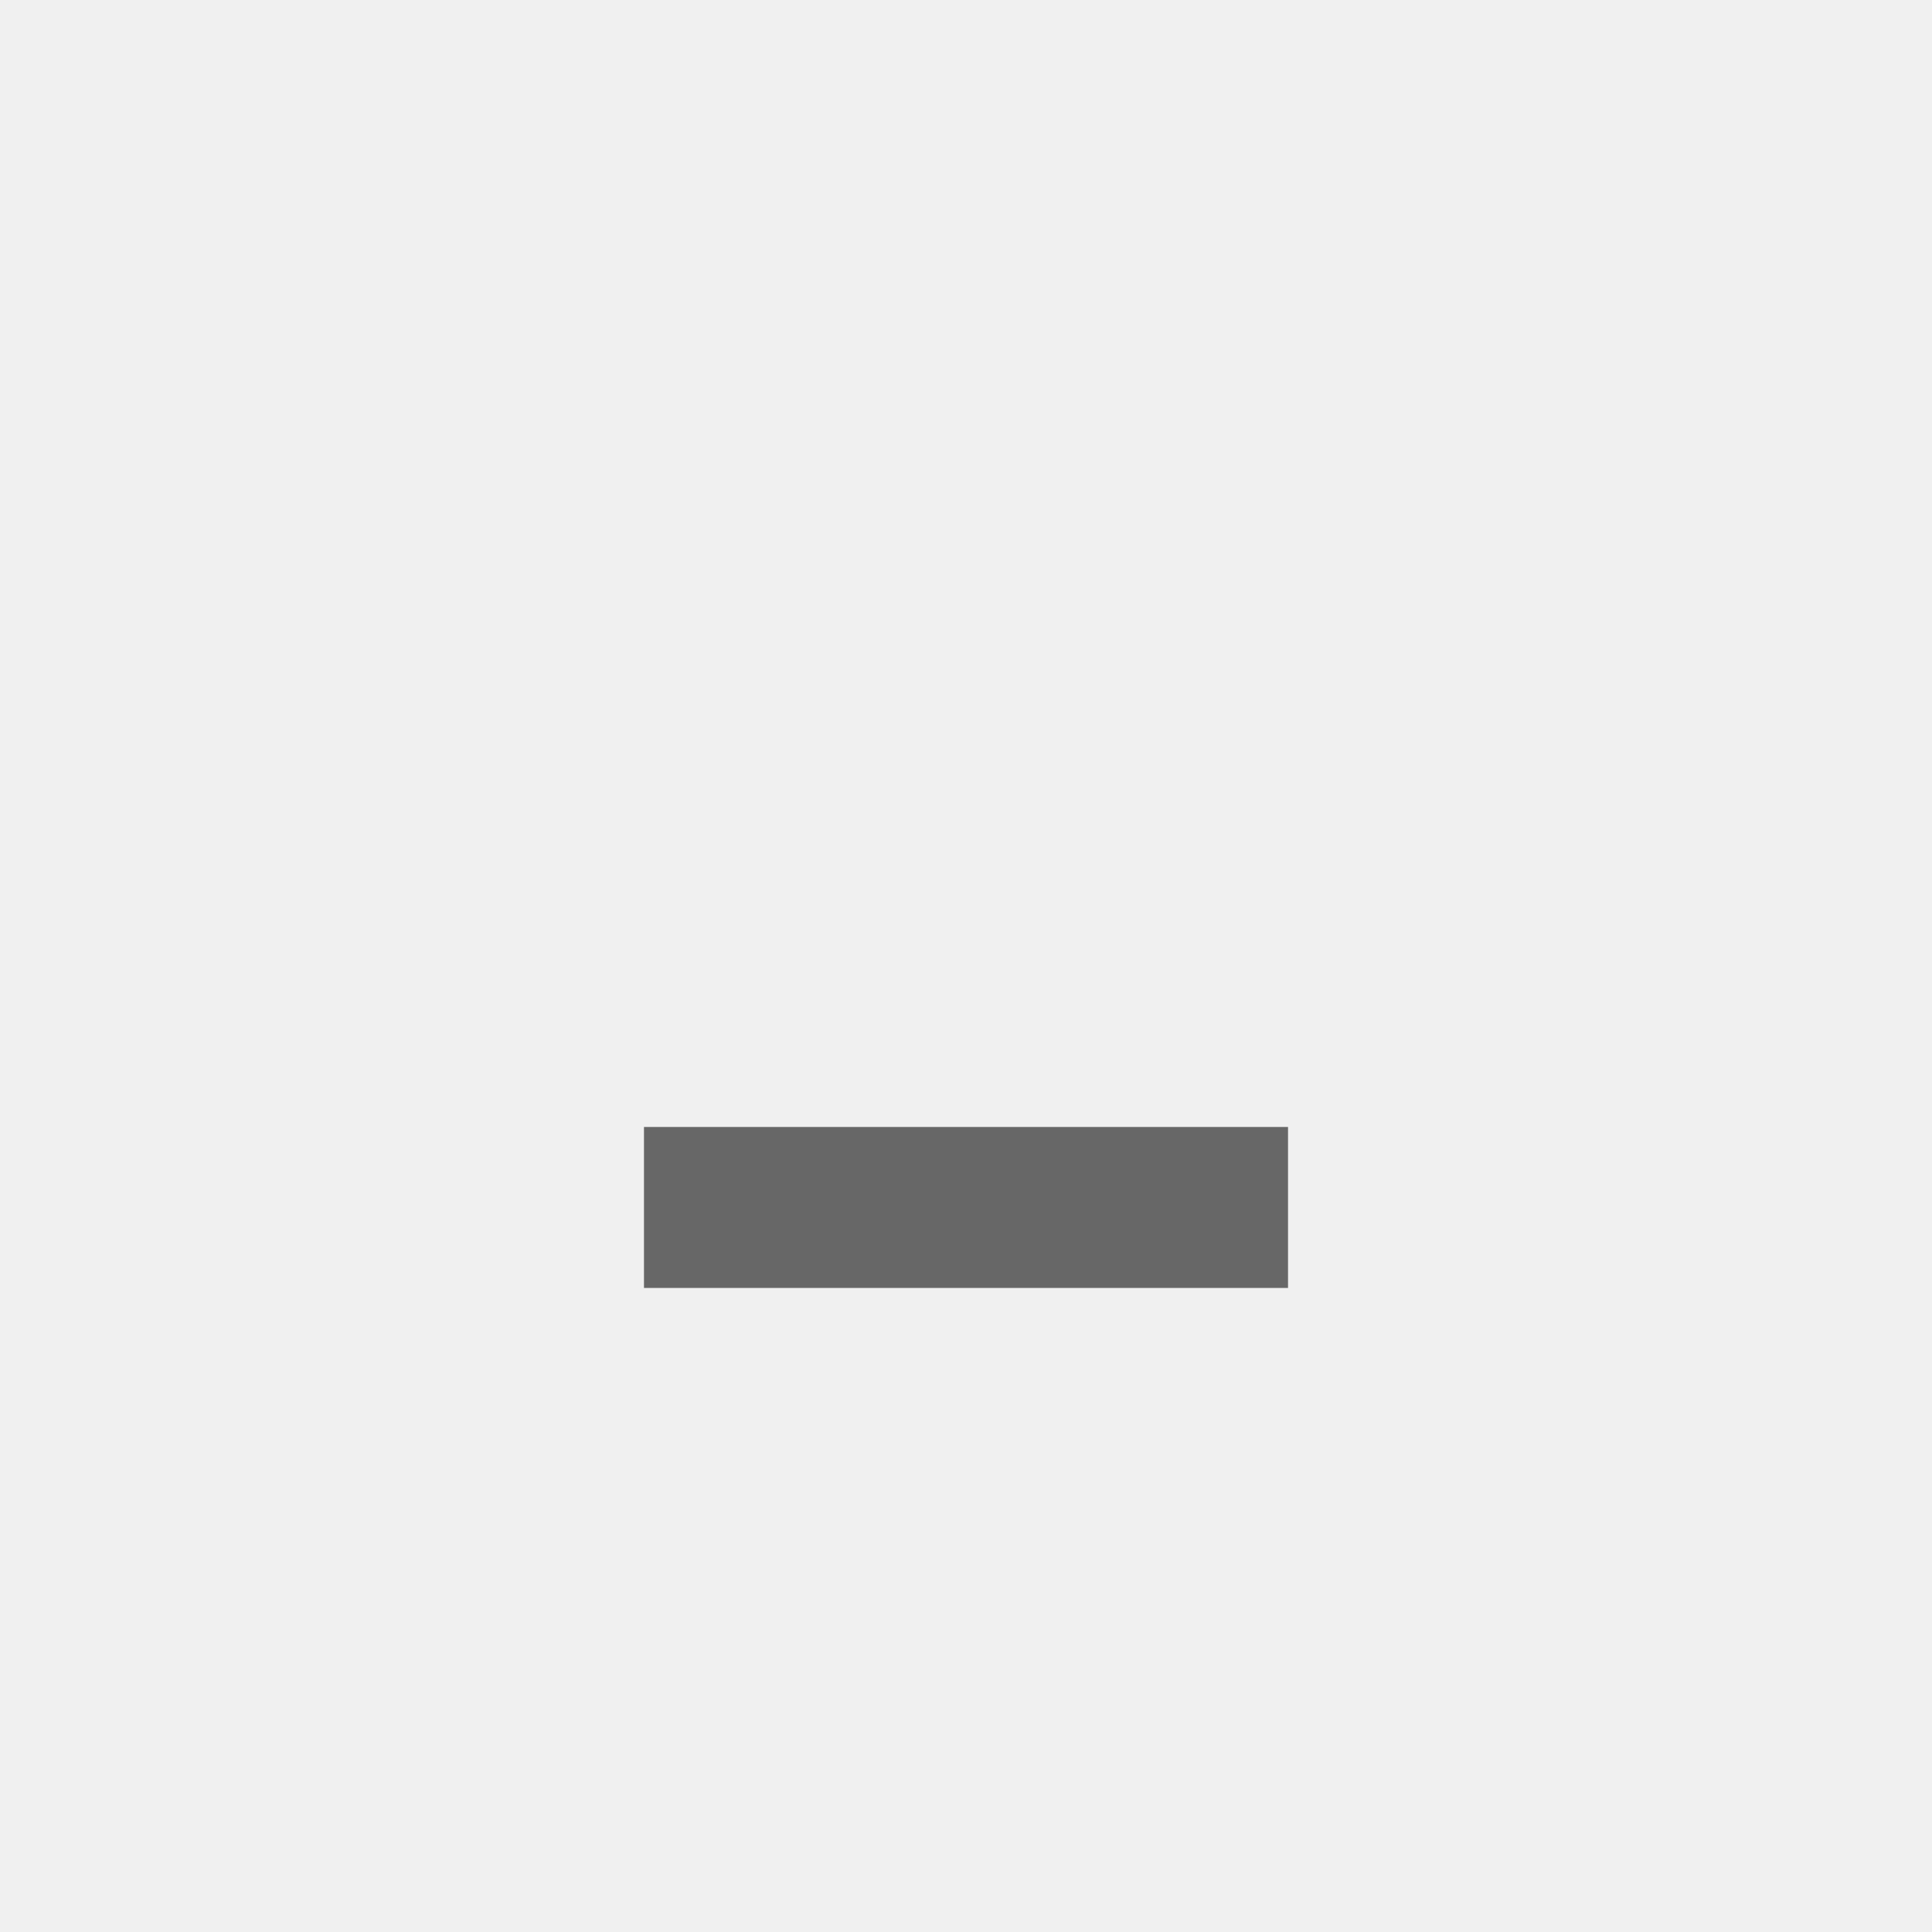
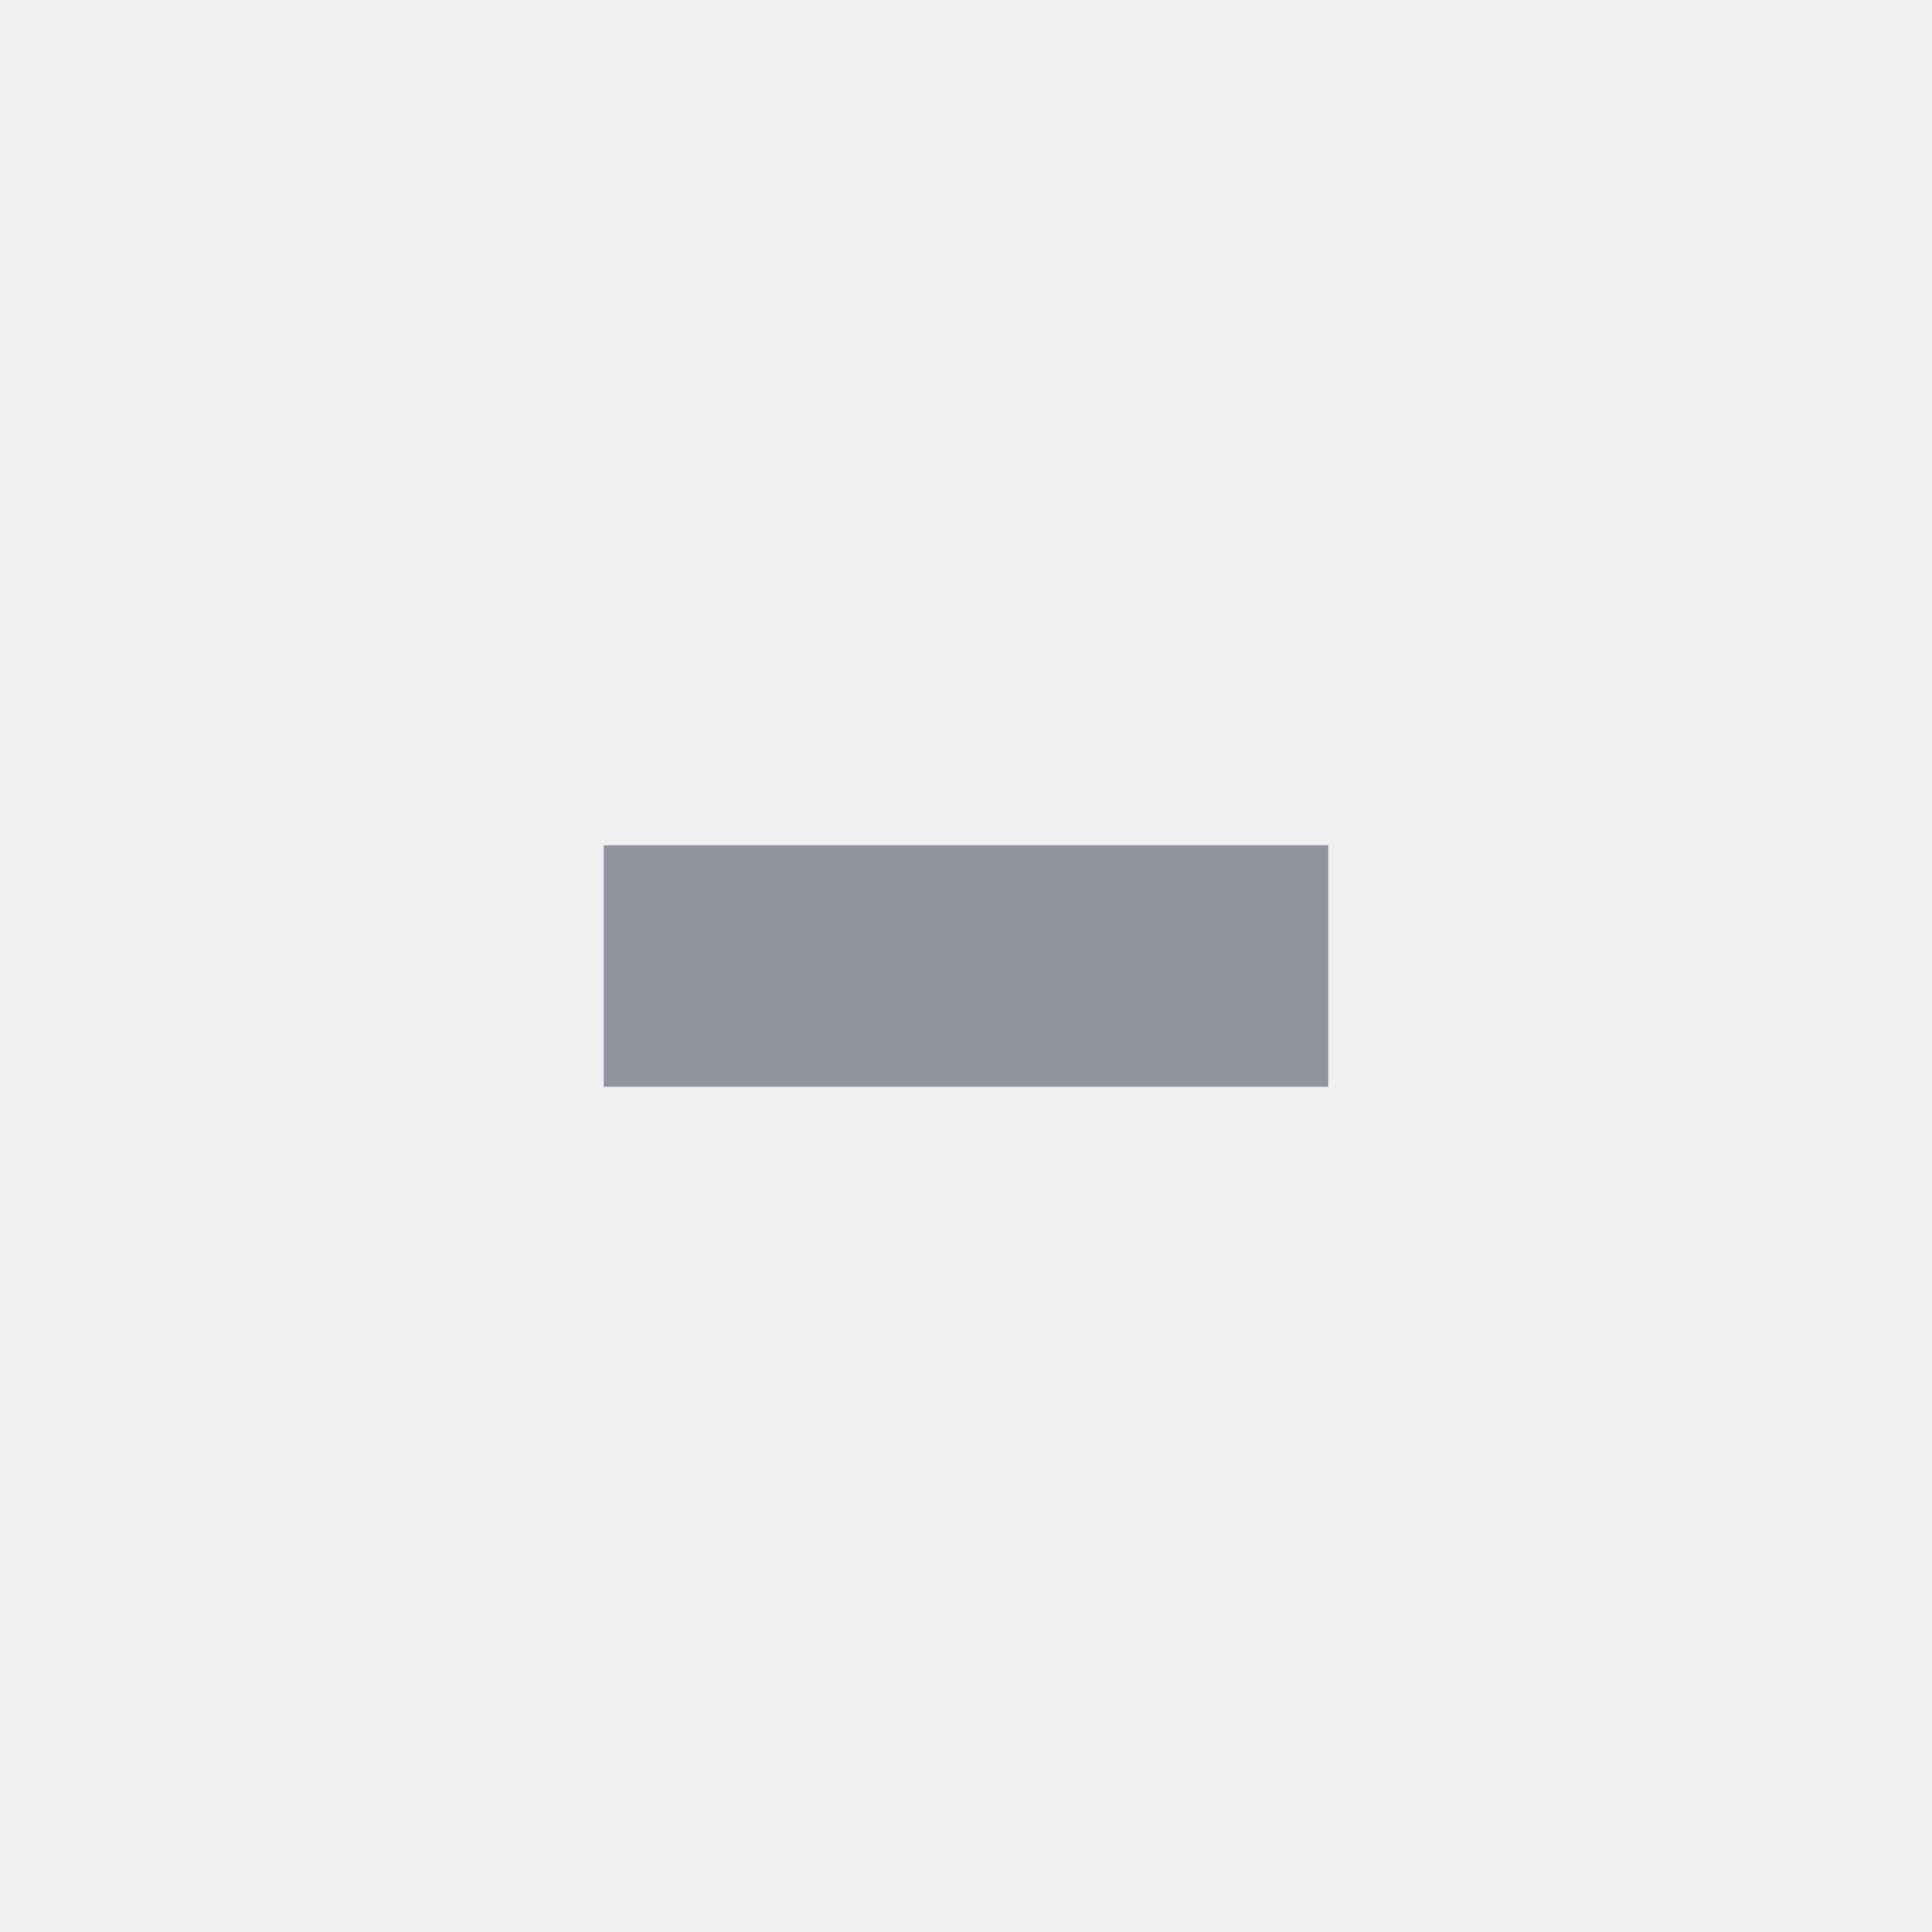
- <svg xmlns="http://www.w3.org/2000/svg" width="24" height="24" version="1.1">
-   <g id="pressed-center" transform="matrix(1.090909,0,0,1.090909,-2.181818,0)">
-     <g transform="translate(46)">
-       <rect style="opacity:0.001" width="22" height="22" x="0" y="0" />
+ <svg xmlns="http://www.w3.org/2000/svg" id="svg4306" style="enable-background:new" width="16" height="16" version="1.1">
+   <g id="active-center">
+     <path id="rect9057-4-3-8-5" style="color:#000000;font-style:normal;font-variant:normal;font-weight:normal;font-stretch:normal;font-size:medium;line-height:normal;font-family:Sans;-inkscape-font-specification:Sans;text-indent:0;text-align:start;text-decoration:none;text-decoration-line:none;letter-spacing:normal;word-spacing:normal;text-transform:none;direction:ltr;block-progression:tb;writing-mode:lr-tb;baseline-shift:baseline;text-anchor:start;display:inline;overflow:visible;visibility:visible;opacity:1;fill:#90949e;fill-opacity:1;stroke:none;stroke-width:2;marker:none;enable-background:accumulate" d="m 5,7 0,2 6,0 0,-2 z" />
+     <rect id="rect17883-32-6-9" style="display:inline;opacity:1;fill:none;fill-opacity:1;stroke:none;stroke-width:1;stroke-linecap:butt;stroke-linejoin:miter;stroke-miterlimit:4;stroke-dasharray:none;stroke-dashoffset:0;stroke-opacity:0" width="16" height="16" x="0" y="0" />
+   </g>
+   <g id="hover-center" style="display:inline" transform="translate(-466,185.6378)">
+     <g id="g4909-3-7" style="display:inline;opacity:1" transform="translate(-781,-432.6378)">
+       <ellipse id="path4068-7-5-9-6-7-2-1-6-1" style="display:inline;opacity:1;fill:#fefefe;fill-opacity:1;stroke:none;stroke-width:0;stroke-linecap:butt;stroke-linejoin:miter;stroke-miterlimit:4;stroke-dasharray:none;stroke-dashoffset:0;stroke-opacity:1" cx="1273" cy="255" rx="6" ry="6" />
+       <path id="path4068-7-5-9-6-7-2-5-23-4-3" style="display:inline;opacity:1;fill:#d4d5db;fill-opacity:1;stroke:none;stroke-width:0;stroke-linecap:butt;stroke-linejoin:miter;stroke-miterlimit:4;stroke-dasharray:none;stroke-dashoffset:0;stroke-opacity:1" d="m 1273,248 a 7,7 0 0 0 -7,7 7,7 0 0 0 7,7 7,7 0 0 0 7,-7 7,7 0 0 0 -7,-7 z m 0,1 a 6,6 0 0 1 6,6 6,6 0 0 1 -6,6 6,6 0 0 1 -6,-6 6,6 0 0 1 6,-6 z" />
+       <g id="g4834-0-4-5" style="display:inline;opacity:1;fill:#c0e3ff;fill-opacity:1" transform="translate(1265,247)">
+         <g id="layer12-45-6-2-7" style="display:inline;fill:#c0e3ff;fill-opacity:1" transform="translate(-81.0002,-967)">
+           <path id="rect9057-8-2-3" style="color:#000000;font-style:normal;font-variant:normal;font-weight:normal;font-stretch:normal;font-size:medium;line-height:normal;font-family:Sans;-inkscape-font-specification:Sans;text-indent:0;text-align:start;text-decoration:none;text-decoration-line:none;letter-spacing:normal;word-spacing:normal;text-transform:none;direction:ltr;block-progression:tb;writing-mode:lr-tb;baseline-shift:baseline;text-anchor:start;display:inline;overflow:visible;visibility:visible;opacity:1;fill:#7a7f8b;fill-opacity:1;stroke:none;stroke-width:2;marker:none;enable-background:accumulate" d="m 86,974 0,2 6,0 0,-2 z" />
+         </g>
+       </g>
    </g>
-     <circle style="opacity:0.16;fill:#000000" cx="57" cy="11" r="11" />
-     <path style="fill:#676767" d="m 53.333,14.667 h 7.333 V 12.833 h -7.333 z" />
+     <rect id="rect17883-11-4-0" style="display:inline;opacity:1;fill:none;fill-opacity:1;stroke:none;stroke-width:1;stroke-linecap:butt;stroke-linejoin:miter;stroke-miterlimit:4;stroke-dasharray:none;stroke-dashoffset:0;stroke-opacity:0" width="16" height="16" x="484" y="-185.64" />
  </g>
-   <g id="hover-center" transform="matrix(1.090909,0,0,1.090909,-1.090909,0)">
-     <g transform="translate(23)">
-       <rect style="opacity:0.001" width="22" height="22" x="0" y="0" />
+   <g id="pressed-center" style="display:inline" transform="translate(-347,185.6378)">
+     <g id="g4909-1-2-0" style="display:inline;opacity:1" transform="translate(-882,-432.6378)">
+       <g id="g4490-3-6-1-4-1-6" style="display:inline;opacity:1" transform="translate(-161)">
+         <g id="g4092-0-7-2-0-0-94-2" style="display:inline" transform="translate(58)">
+           <circle id="path4068-7-3-0-3-6-8-3" style="fill:#5294e2;fill-opacity:1;stroke:none;stroke-width:0;stroke-linecap:butt;stroke-linejoin:miter;stroke-miterlimit:4;stroke-dasharray:none;stroke-dashoffset:0;stroke-opacity:1" cx="1376" cy="255" r="7" />
+         </g>
+       </g>
+       <g id="g4834-9-3-8-5" style="display:inline;opacity:1;fill:#c0e3ff;fill-opacity:1" transform="translate(1265,247)">
+         <g id="layer12-45-3-7-96-7" style="display:inline;fill:#c0e3ff;fill-opacity:1" transform="translate(-81.0002,-967)">
+           <path id="rect9057-3-5-1-1" style="color:#000000;font-style:normal;font-variant:normal;font-weight:normal;font-stretch:normal;font-size:medium;line-height:normal;font-family:Sans;-inkscape-font-specification:Sans;text-indent:0;text-align:start;text-decoration:none;text-decoration-line:none;letter-spacing:normal;word-spacing:normal;text-transform:none;writing-mode:lr-tb;direction:ltr;baseline-shift:baseline;text-anchor:start;display:inline;overflow:visible;visibility:visible;fill:#ffffff;fill-opacity:1;stroke:none;stroke-width:2;marker:none;enable-background:accumulate" d="m 86,974 v 2 h 6 v -2 z" />
+         </g>
+       </g>
    </g>
-     <circle style="opacity:0.07;fill:#000000" cx="34" cy="11" r="11" />
-     <path style="fill:#676767" d="m 30.333,14.667 h 7.333 V 12.833 h -7.333 z" />
+     <rect id="rect17883-79-9-2-2" style="display:inline;opacity:1;fill:none;fill-opacity:1;stroke:none;stroke-width:1;stroke-linecap:butt;stroke-linejoin:miter;stroke-miterlimit:4;stroke-dasharray:none;stroke-dashoffset:0;stroke-opacity:0" width="16" height="16" x="383" y="-185.64" />
  </g>
-   <g id="active-center" transform="scale(1.090909)">
-     <rect style="opacity:0.001" width="22" height="22" x="0" y="0" />
-     <path style="fill:#676767" d="m 7.333,12.833 v 1.833 H 14.667 V 12.833 Z" />
+   <g id="inactive-center" style="opacity:0.5" transform="translate(-4)">
+     <path id="rect9057-4-09-2" style="color:#000000;font-style:normal;font-variant:normal;font-weight:normal;font-stretch:normal;font-size:medium;line-height:normal;font-family:Sans;-inkscape-font-specification:Sans;text-indent:0;text-align:start;text-decoration:none;text-decoration-line:none;letter-spacing:normal;word-spacing:normal;text-transform:none;writing-mode:lr-tb;direction:ltr;baseline-shift:baseline;text-anchor:start;display:inline;overflow:visible;visibility:visible;opacity:1;fill:#90949e;fill-opacity:1;stroke:none;stroke-width:2;marker:none;enable-background:accumulate" d="m 63,7 v 2 h 6 V 7 Z" />
+     <rect id="rect17883-39-3-46-6" style="display:inline;opacity:1;fill:none;fill-opacity:1;stroke:none;stroke-width:1;stroke-linecap:butt;stroke-linejoin:miter;stroke-miterlimit:4;stroke-dasharray:none;stroke-dashoffset:0;stroke-opacity:0" width="16" height="16" x="58" y="0" />
  </g>
-   <g id="inactive-center" transform="matrix(1.090909,0,0,1.090909,72,0)">
-     <rect style="opacity:0.001" width="22" height="22" x="0" y="0" />
-     <path style="opacity:0.7;fill:#676767" d="m 7.333,12.833 v 1.833 H 14.667 V 12.833 Z" />
-   </g>
-   <g id="deactivated-center" transform="matrix(1.090909,0,0,1.090909,96,0)">
-     <rect style="opacity:0.001" width="22" height="22" x="0" y="0" />
-     <path style="opacity:0.7;fill:#676767" d="m 7.333,12.833 v 1.833 H 14.667 V 12.833 Z" />
+   <g id="deactivated-center" style="opacity:0.5" transform="translate(14)">
+     <path id="path47" style="color:#000000;font-style:normal;font-variant:normal;font-weight:normal;font-stretch:normal;font-size:medium;line-height:normal;font-family:Sans;-inkscape-font-specification:Sans;text-indent:0;text-align:start;text-decoration:none;text-decoration-line:none;letter-spacing:normal;word-spacing:normal;text-transform:none;writing-mode:lr-tb;direction:ltr;baseline-shift:baseline;text-anchor:start;display:inline;overflow:visible;visibility:visible;opacity:1;fill:#90949e;fill-opacity:1;stroke:none;stroke-width:2;marker:none;enable-background:accumulate" d="m 63,7 v 2 h 6 V 7 Z" />
+     <rect id="rect49" style="display:inline;opacity:1;fill:none;fill-opacity:1;stroke:none;stroke-width:1;stroke-linecap:butt;stroke-linejoin:miter;stroke-miterlimit:4;stroke-dasharray:none;stroke-dashoffset:0;stroke-opacity:0" width="16" height="16" x="58" y="0" />
  </g>
</svg>
